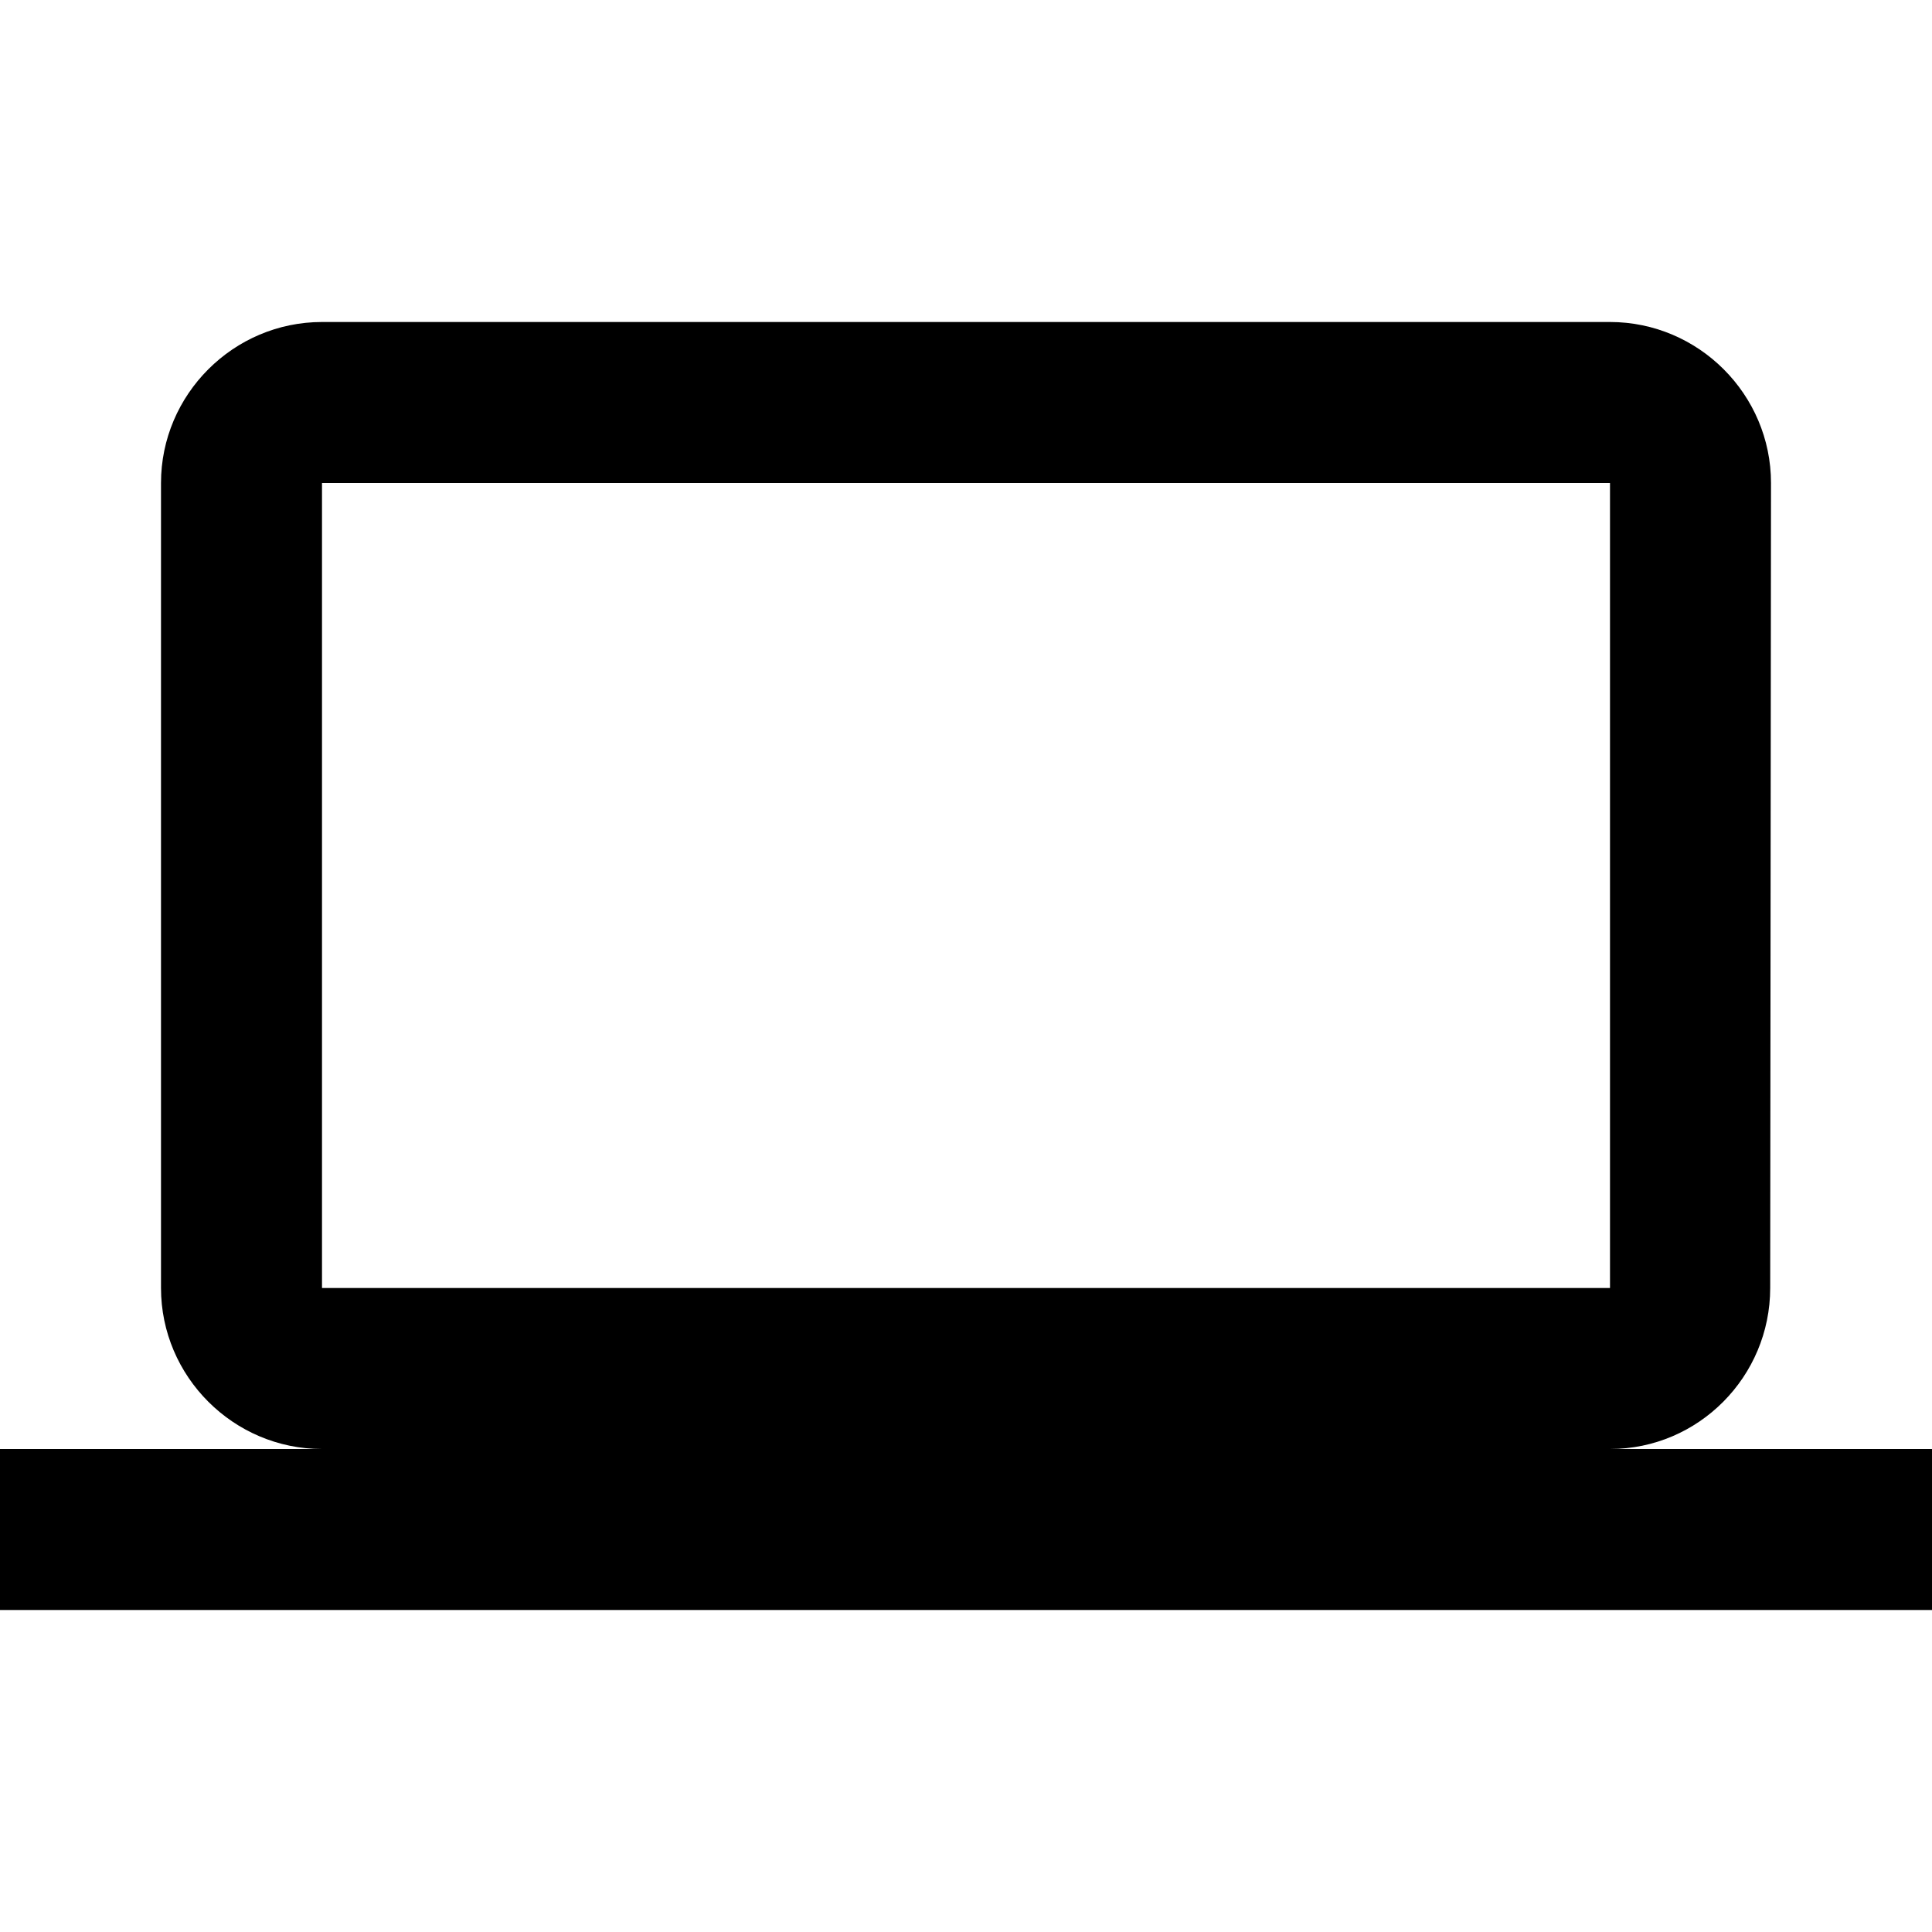
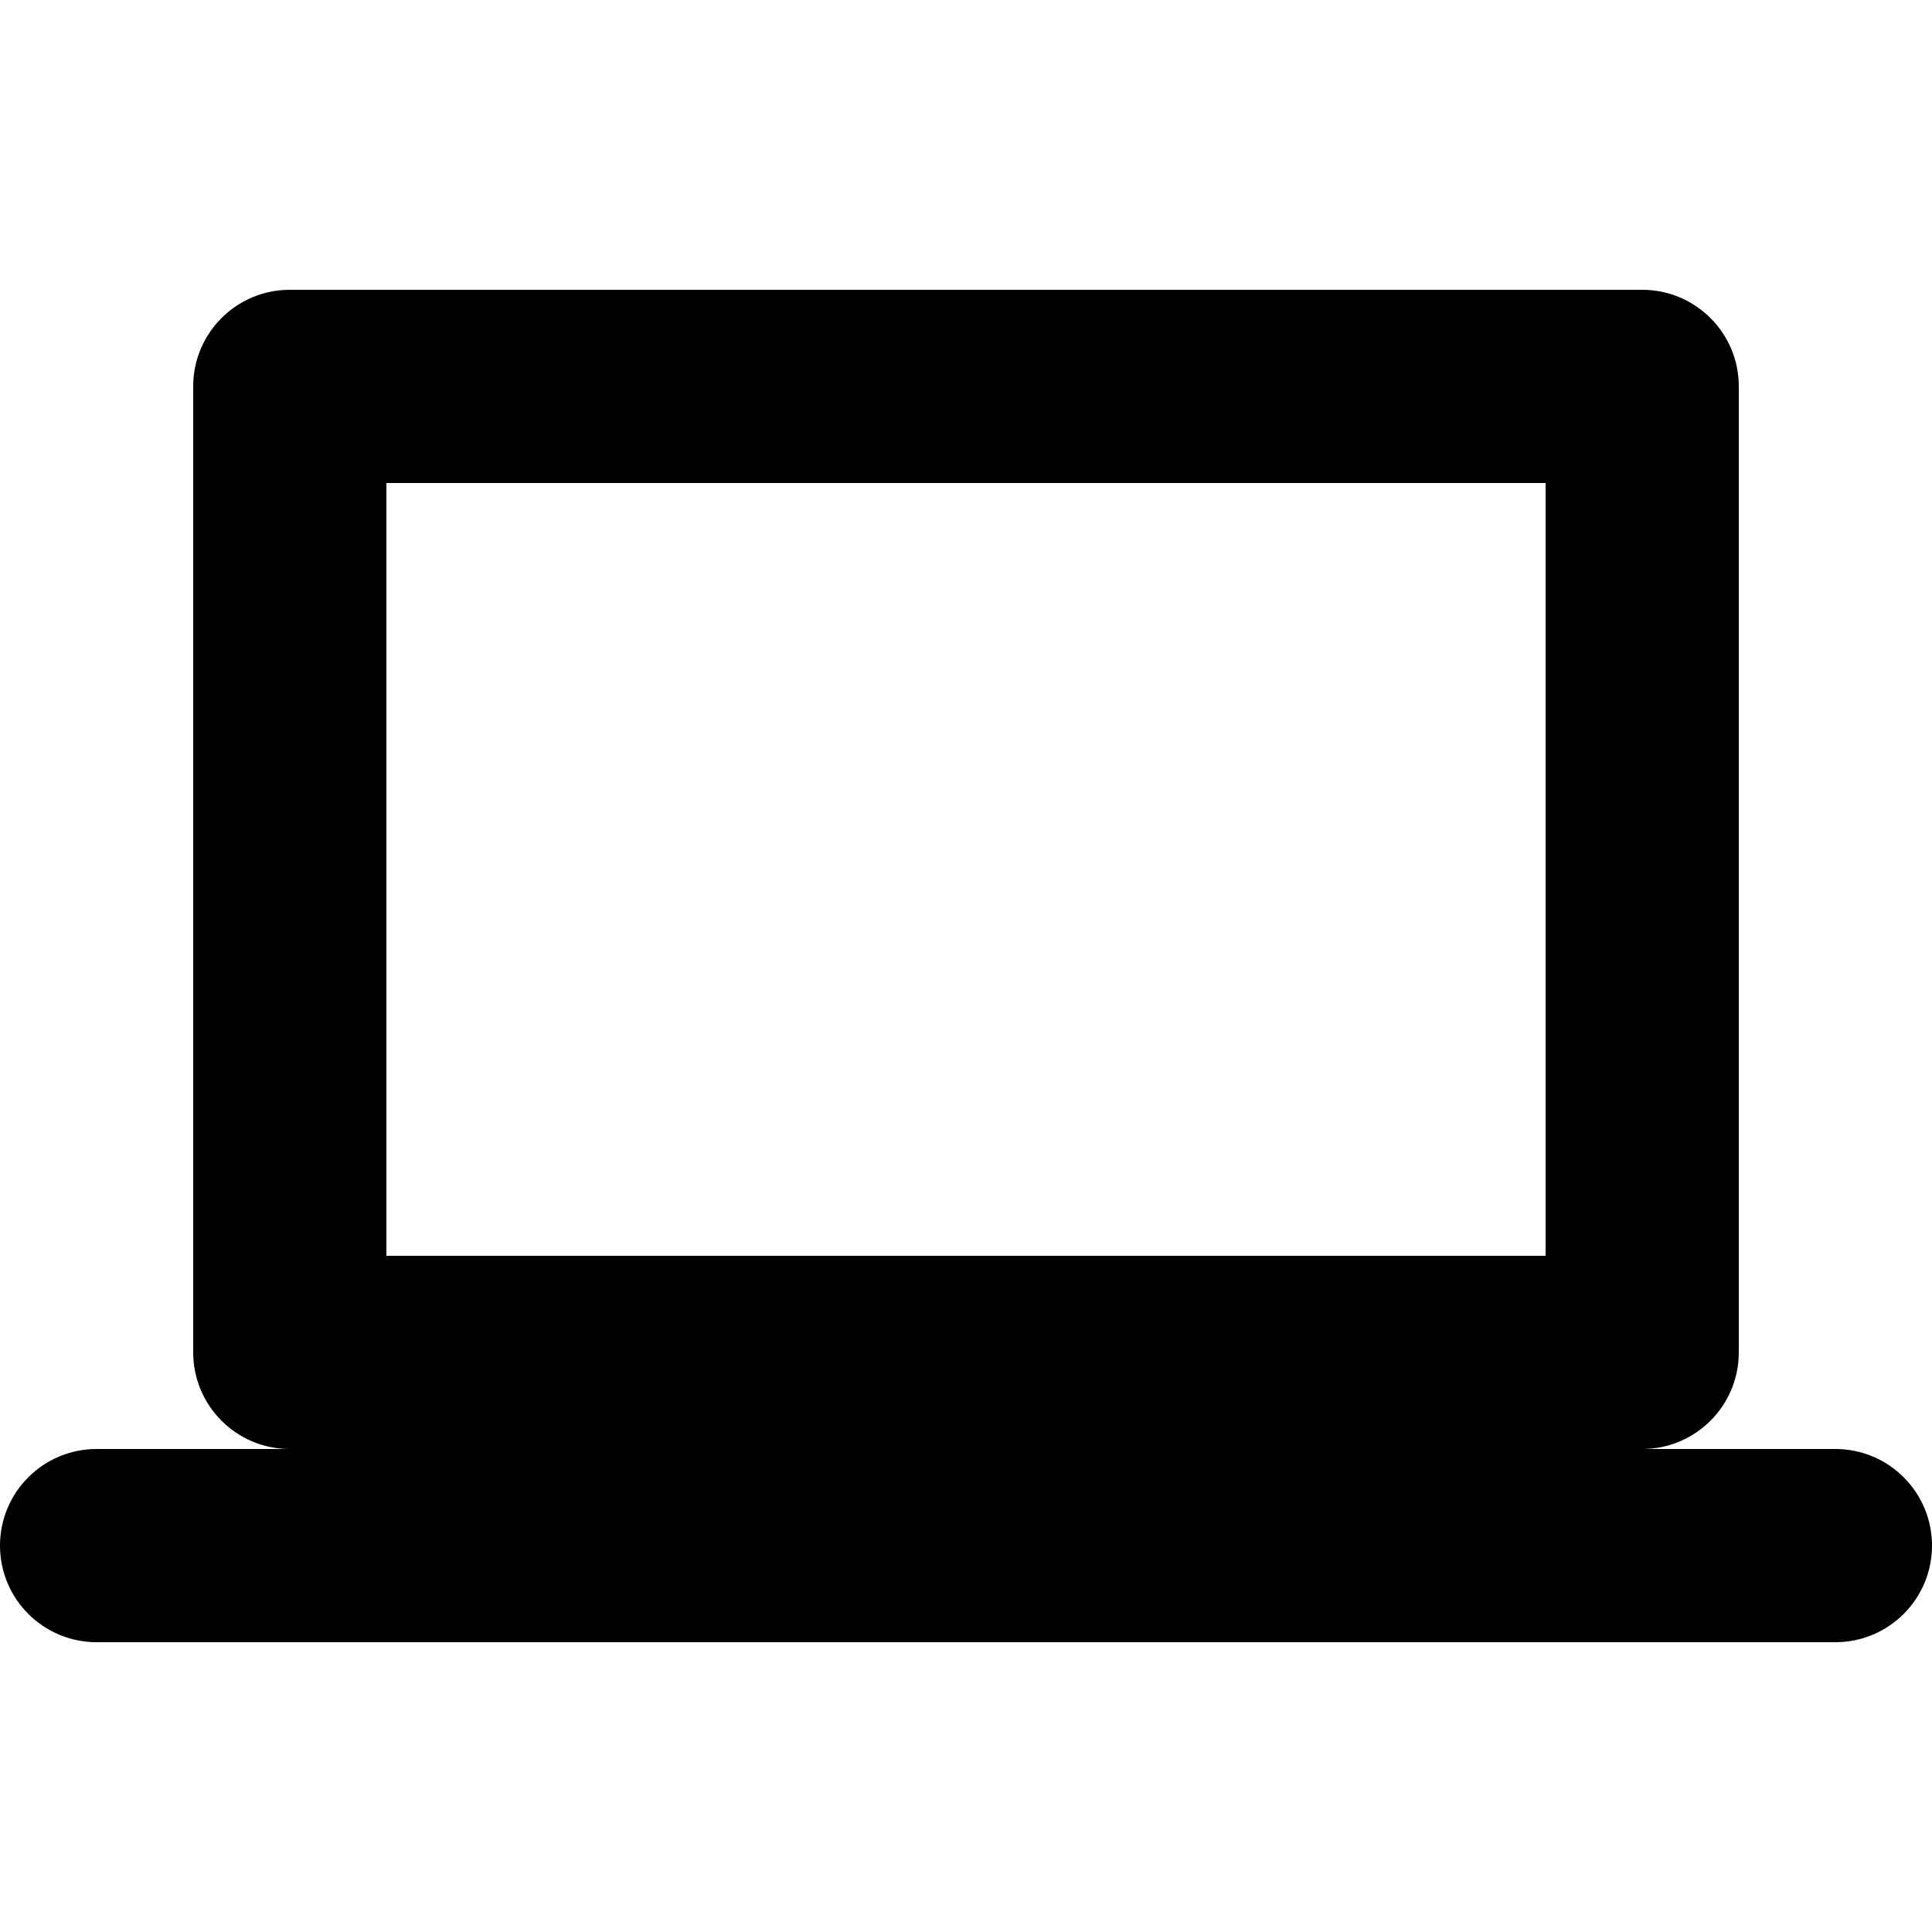
- <svg xmlns="http://www.w3.org/2000/svg" width="20" height="20" viewBox="0 0 24 24">
-   <path d="M20 18c1.1 0 1.99-.9 1.99-2L22 6c0-1.1-.9-2-2-2H4c-1.1 0-2 .9-2 2v10c0 1.1.9 2 2 2H0v2h24v-2h-4zM4 6h16v10H4V6z" />
+ <svg xmlns="http://www.w3.org/2000/svg" width="20" height="20" viewBox="0 0 20 20">
+   <path d="M2 14V4a1 1 0 011-1h14a1 1 0 011 1v10a1 1 0 01-1 1h2a1 1 0 110 2H1a1 1 0 110-2h2a1 1 0 01-1-1zm14-9H4v8h12V5z" />
</svg>
